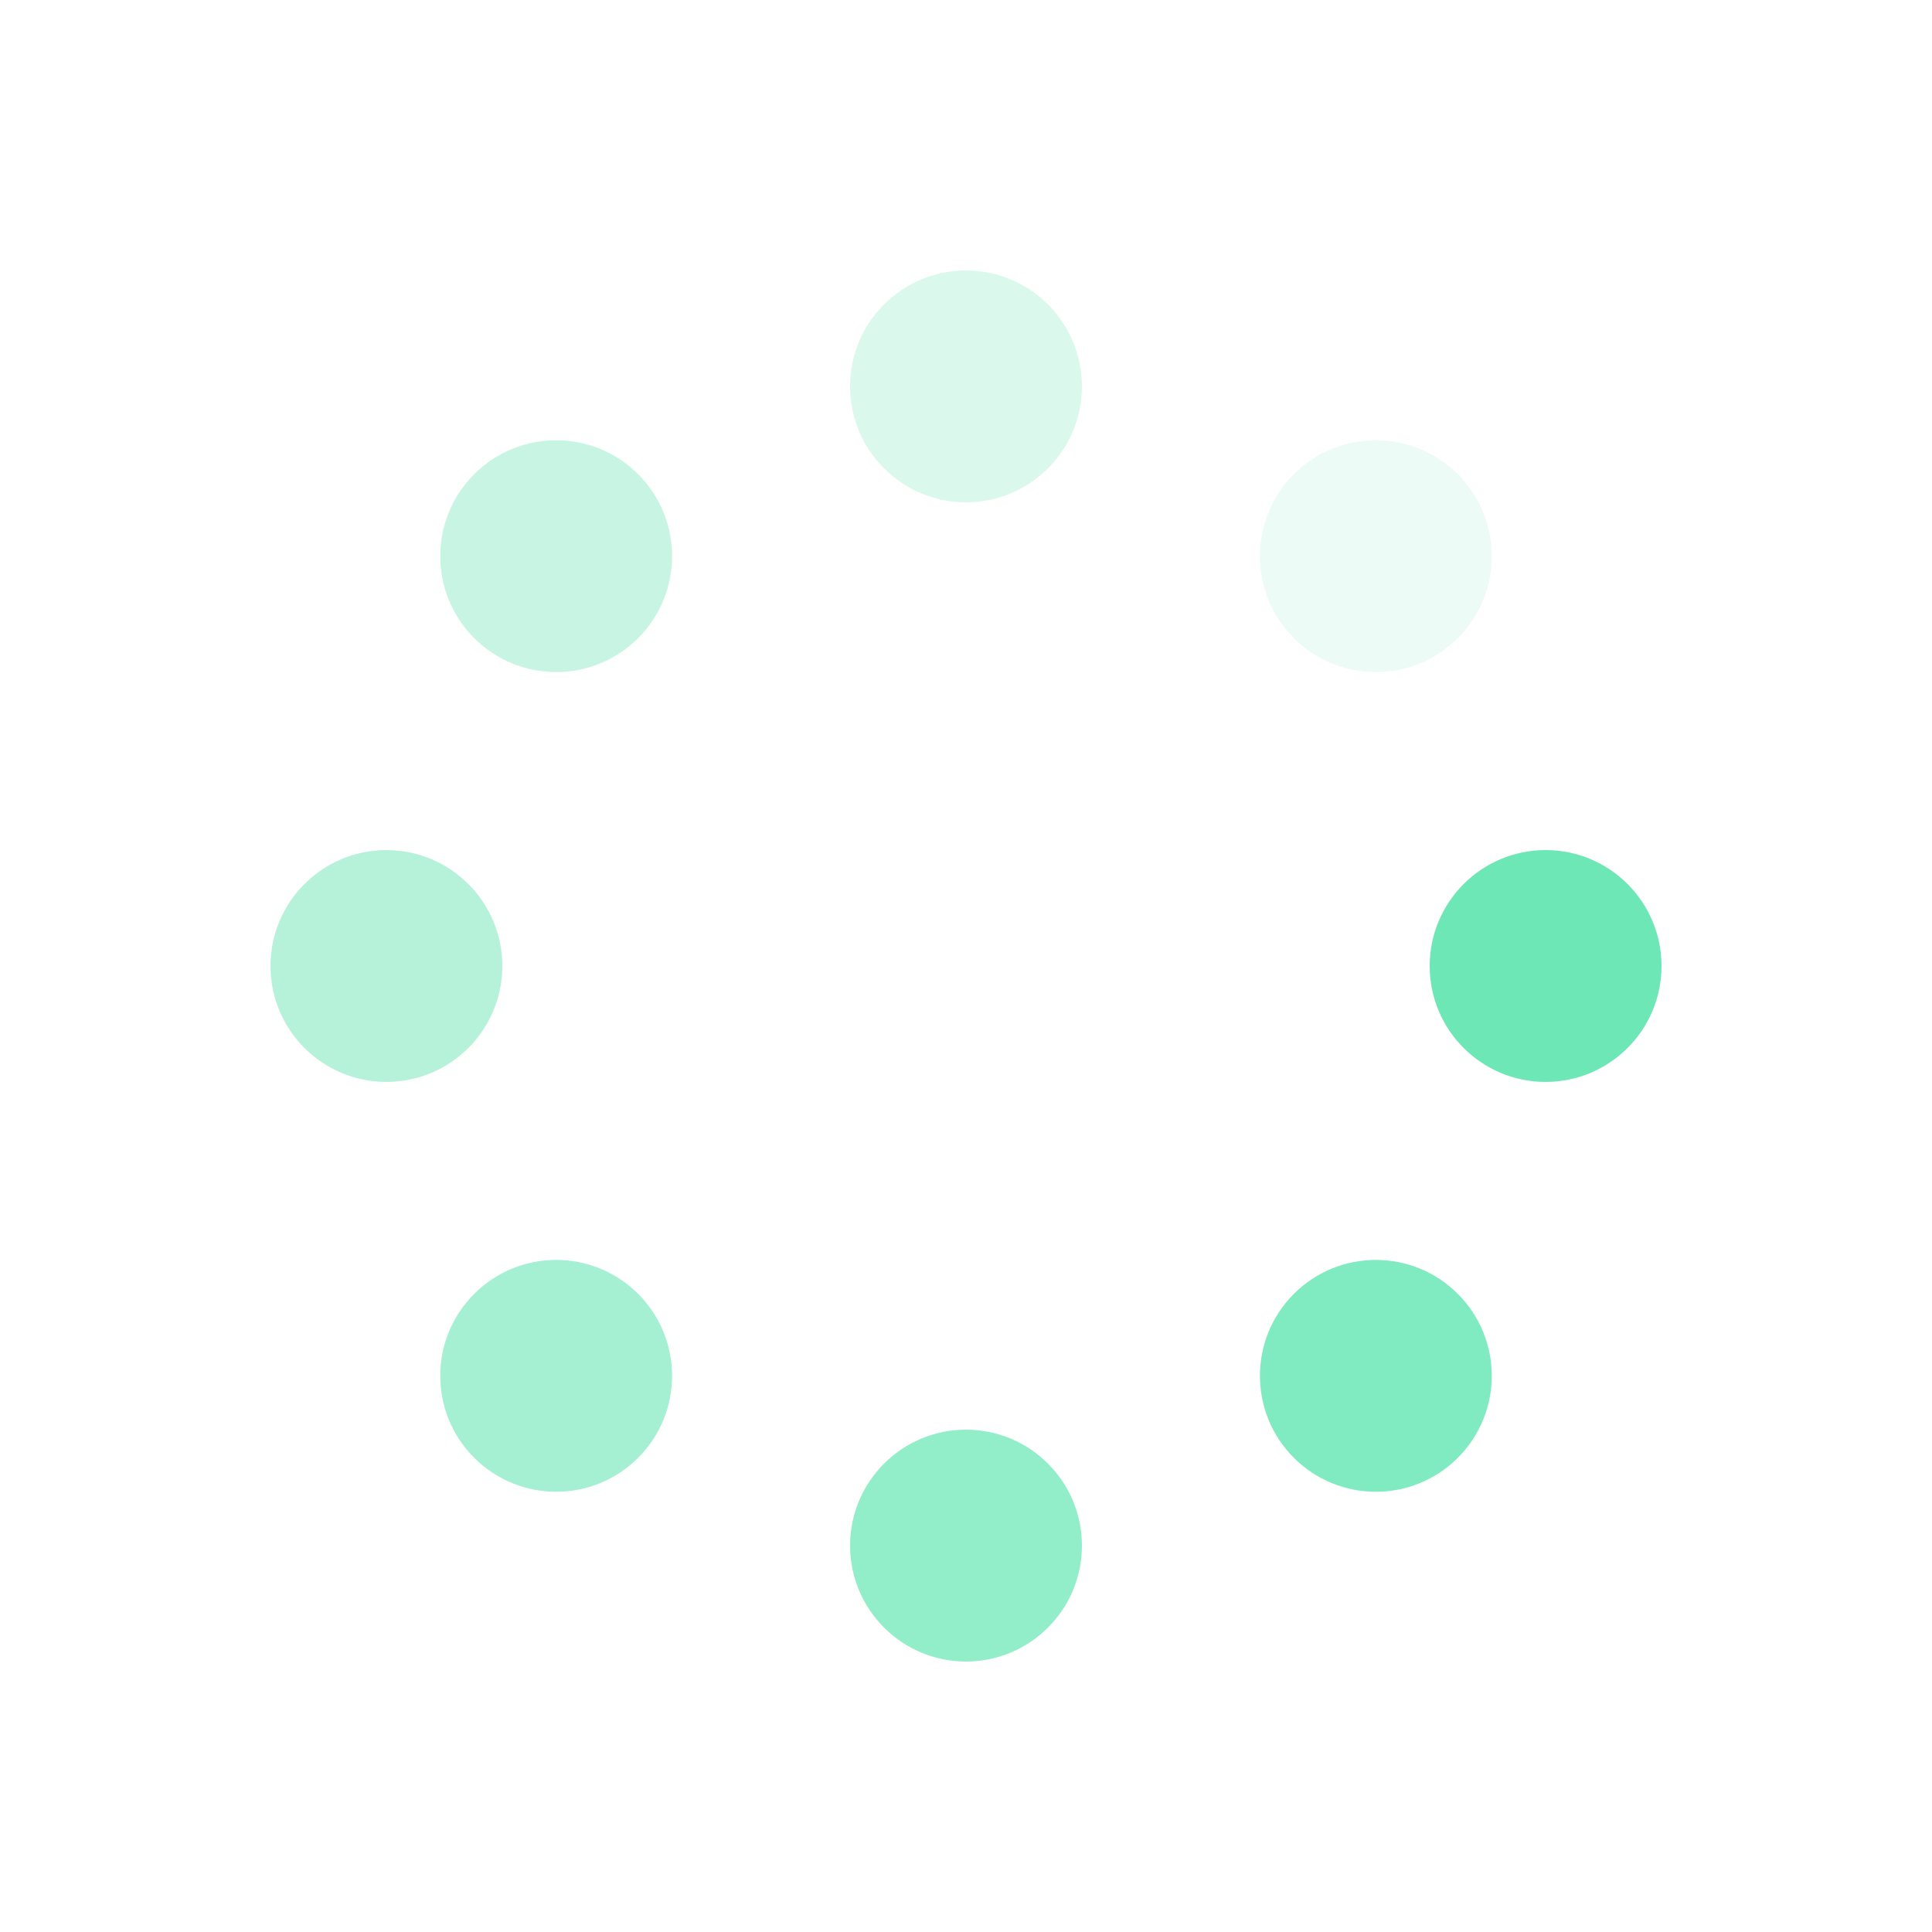
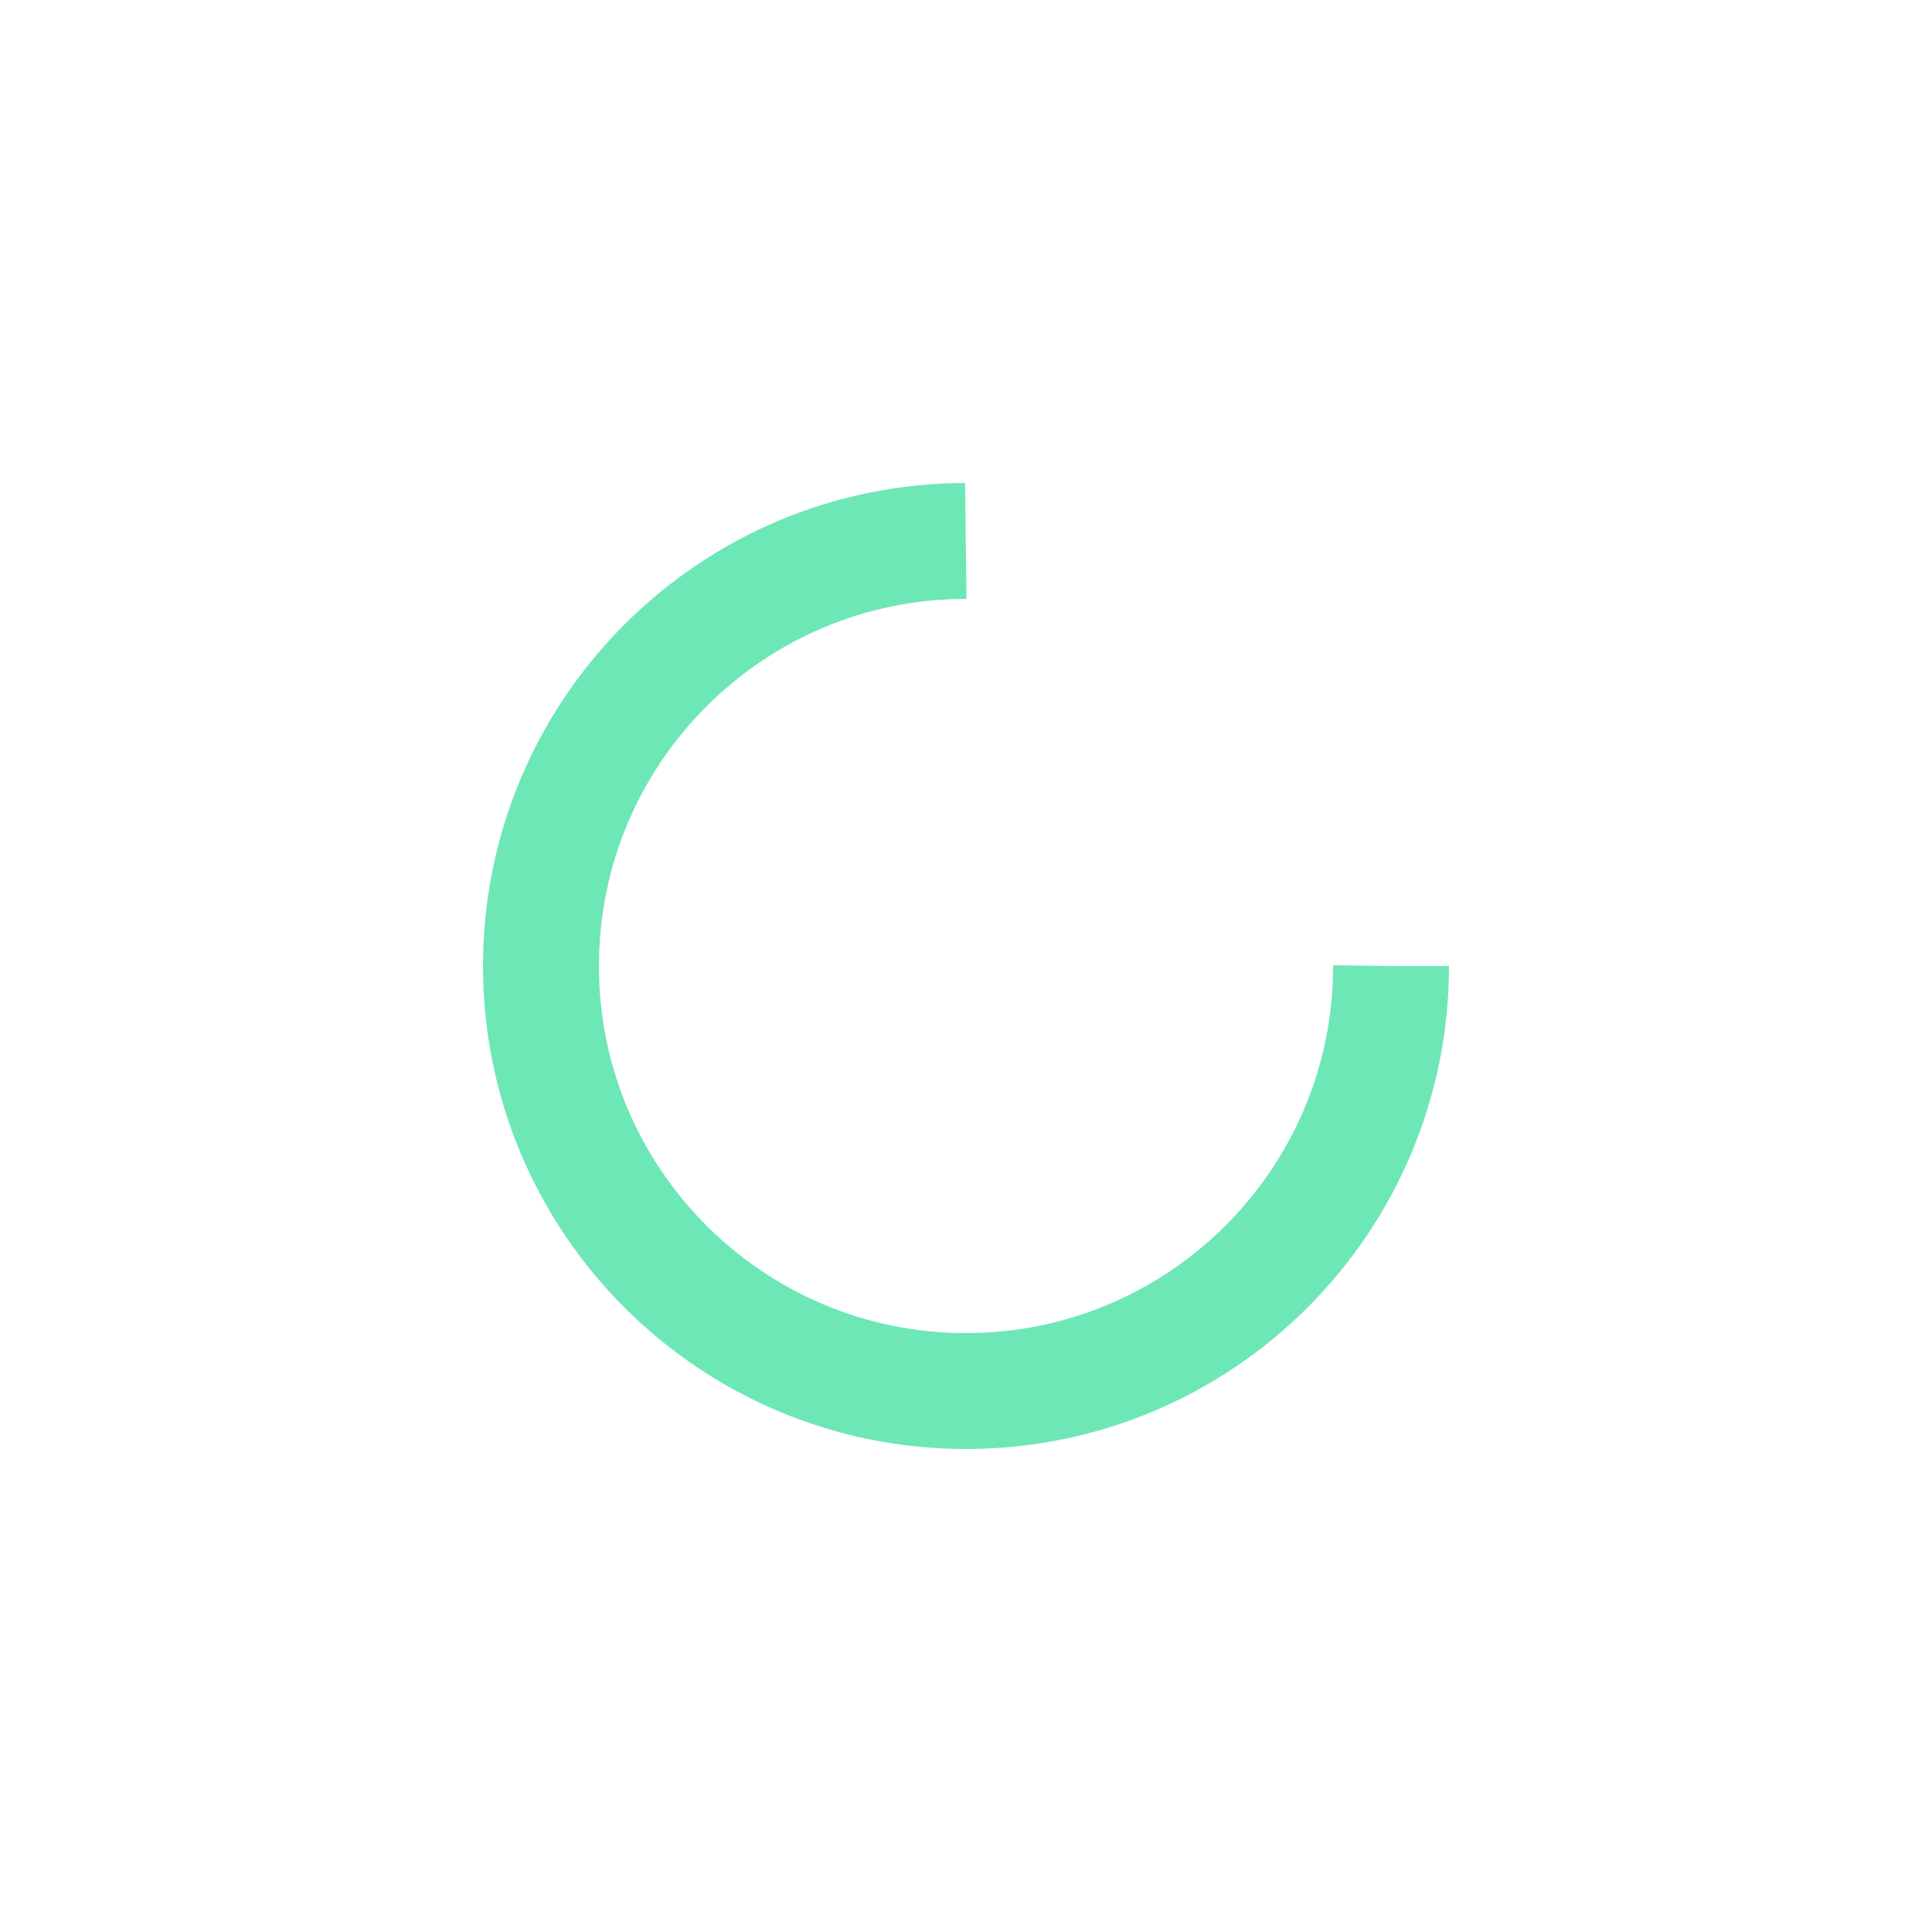
<svg xmlns="http://www.w3.org/2000/svg" style="margin: auto; background: none; display: block; shape-rendering: auto;" width="100%" height="100%" viewBox="0 0 100 100" preserveAspectRatio="xMidYMid">
-   <g transform="translate(80,50)">
-     <g transform="rotate(0)">
-       <circle cx="0" cy="0" r="6" fill="#6ee7b7" fill-opacity="1">
-         <animateTransform attributeName="transform" type="scale" begin="-0.875s" values="1.5 1.5;1 1" keyTimes="0;1" dur="1s" repeatCount="indefinite" />
-         <animate attributeName="fill-opacity" keyTimes="0;1" dur="1s" repeatCount="indefinite" values="1;0" begin="-0.875s" />
-       </circle>
-     </g>
-   </g>
-   <g transform="translate(71.2132,71.2132)">
-     <g transform="rotate(45)">
-       <circle cx="0" cy="0" r="6" fill="#6ee7b7" fill-opacity="0.875">
-         <animateTransform attributeName="transform" type="scale" begin="-0.75s" values="1.5 1.5;1 1" keyTimes="0;1" dur="1s" repeatCount="indefinite" />
-         <animate attributeName="fill-opacity" keyTimes="0;1" dur="1s" repeatCount="indefinite" values="1;0" begin="-0.75s" />
-       </circle>
-     </g>
-   </g>
-   <g transform="translate(50,80)">
-     <g transform="rotate(90)">
-       <circle cx="0" cy="0" r="6" fill="#6ee7b7" fill-opacity="0.75">
-         <animateTransform attributeName="transform" type="scale" begin="-0.625s" values="1.5 1.5;1 1" keyTimes="0;1" dur="1s" repeatCount="indefinite" />
-         <animate attributeName="fill-opacity" keyTimes="0;1" dur="1s" repeatCount="indefinite" values="1;0" begin="-0.625s" />
-       </circle>
-     </g>
-   </g>
-   <g transform="translate(28.7868,71.2132)">
-     <g transform="rotate(135)">
-       <circle cx="0" cy="0" r="6" fill="#6ee7b7" fill-opacity="0.625">
-         <animateTransform attributeName="transform" type="scale" begin="-0.5s" values="1.5 1.5;1 1" keyTimes="0;1" dur="1s" repeatCount="indefinite" />
-         <animate attributeName="fill-opacity" keyTimes="0;1" dur="1s" repeatCount="indefinite" values="1;0" begin="-0.5s" />
-       </circle>
-     </g>
-   </g>
-   <g transform="translate(20,50)">
-     <g transform="rotate(180)">
-       <circle cx="0" cy="0" r="6" fill="#6ee7b7" fill-opacity="0.5">
-         <animateTransform attributeName="transform" type="scale" begin="-0.375s" values="1.5 1.5;1 1" keyTimes="0;1" dur="1s" repeatCount="indefinite" />
-         <animate attributeName="fill-opacity" keyTimes="0;1" dur="1s" repeatCount="indefinite" values="1;0" begin="-0.375s" />
-       </circle>
-     </g>
-   </g>
-   <g transform="translate(28.7868,28.7868)">
-     <g transform="rotate(225)">
-       <circle cx="0" cy="0" r="6" fill="#6ee7b7" fill-opacity="0.375">
-         <animateTransform attributeName="transform" type="scale" begin="-0.25s" values="1.5 1.5;1 1" keyTimes="0;1" dur="1s" repeatCount="indefinite" />
-         <animate attributeName="fill-opacity" keyTimes="0;1" dur="1s" repeatCount="indefinite" values="1;0" begin="-0.25s" />
-       </circle>
-     </g>
-   </g>
-   <g transform="translate(50,20)">
-     <g transform="rotate(270)">
-       <circle cx="0" cy="0" r="6" fill="#6ee7b7" fill-opacity="0.25">
-         <animateTransform attributeName="transform" type="scale" begin="-0.125s" values="1.5 1.5;1 1" keyTimes="0;1" dur="1s" repeatCount="indefinite" />
-         <animate attributeName="fill-opacity" keyTimes="0;1" dur="1s" repeatCount="indefinite" values="1;0" begin="-0.125s" />
-       </circle>
-     </g>
-   </g>
-   <g transform="translate(71.2132,28.7868)">
-     <g transform="rotate(315)">
-       <circle cx="0" cy="0" r="6" fill="#6ee7b7" fill-opacity="0.125">
-         <animateTransform attributeName="transform" type="scale" begin="0s" values="1.5 1.5;1 1" keyTimes="0;1" dur="1s" repeatCount="indefinite" />
-         <animate attributeName="fill-opacity" keyTimes="0;1" dur="1s" repeatCount="indefinite" values="1;0" begin="0s" />
-       </circle>
-     </g>
-   </g>
+   <circle cx="50" cy="50" fill="none" stroke="#6ee7b7" stroke-width="6" r="22" stroke-dasharray="103.673 36.558">
+     <animateTransform attributeName="transform" type="rotate" repeatCount="indefinite" dur="1s" values="0 50 50;360 50 50" keyTimes="0;1" />
+   </circle>
</svg>
